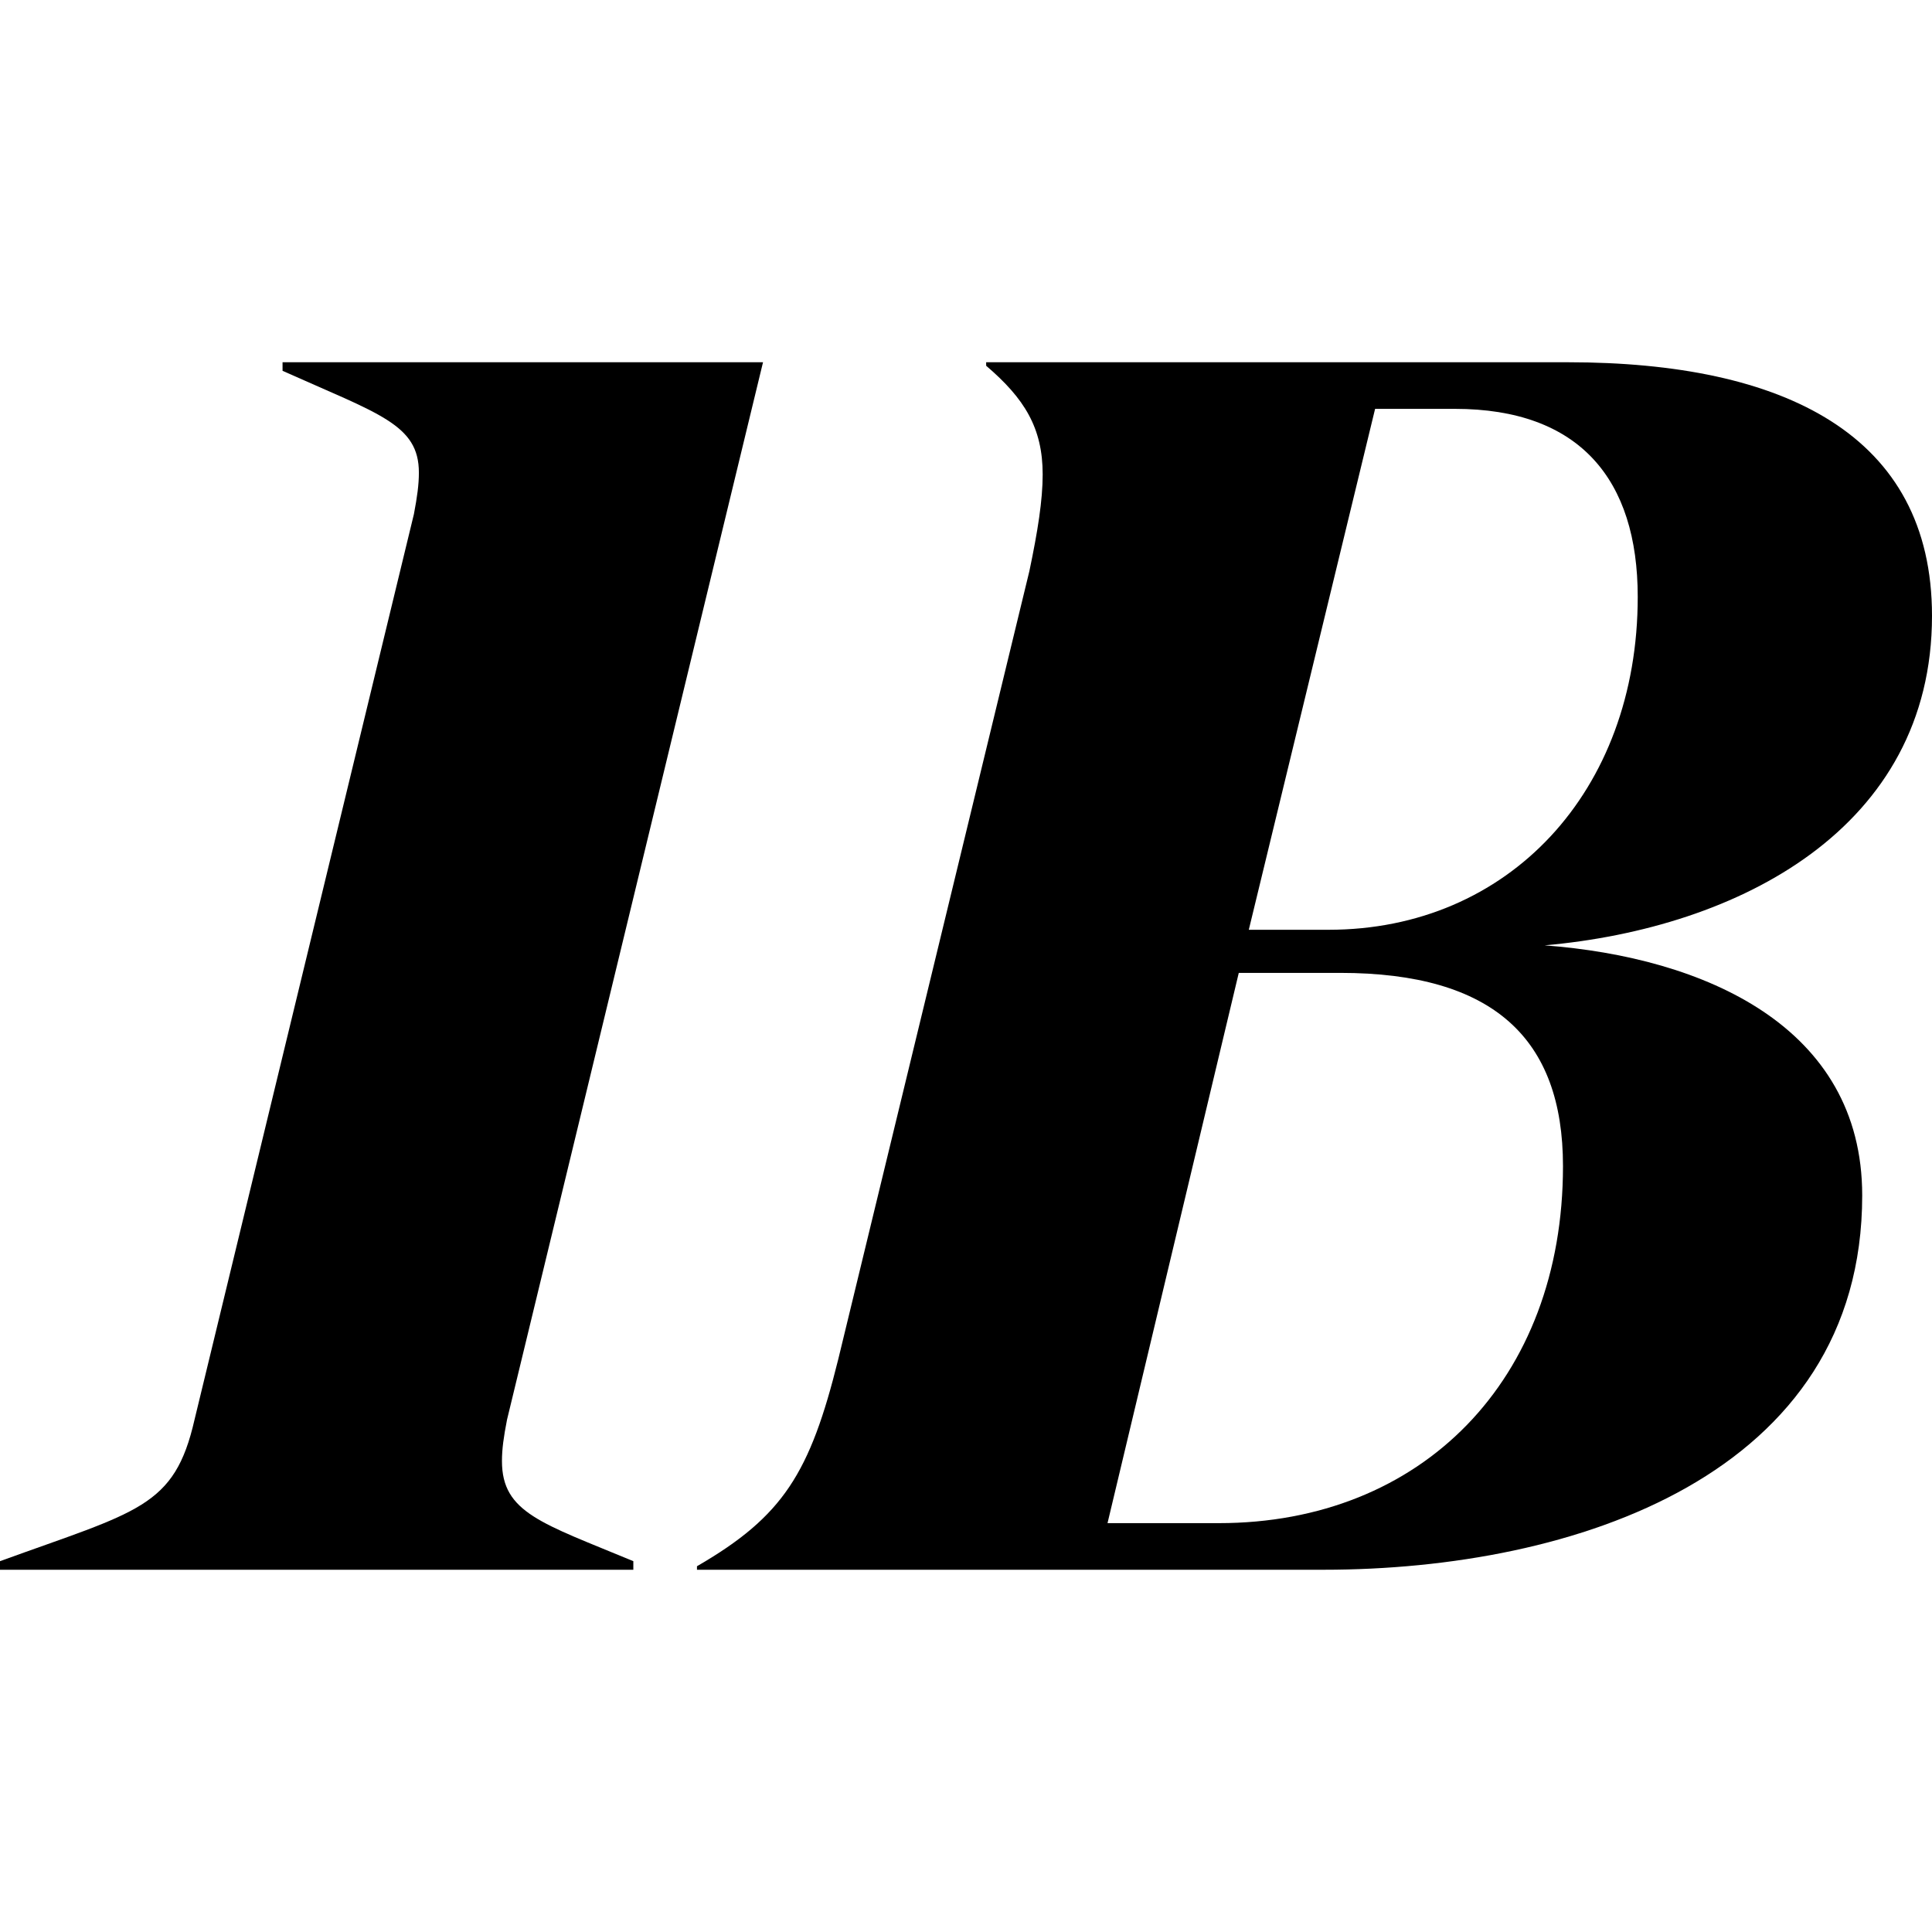
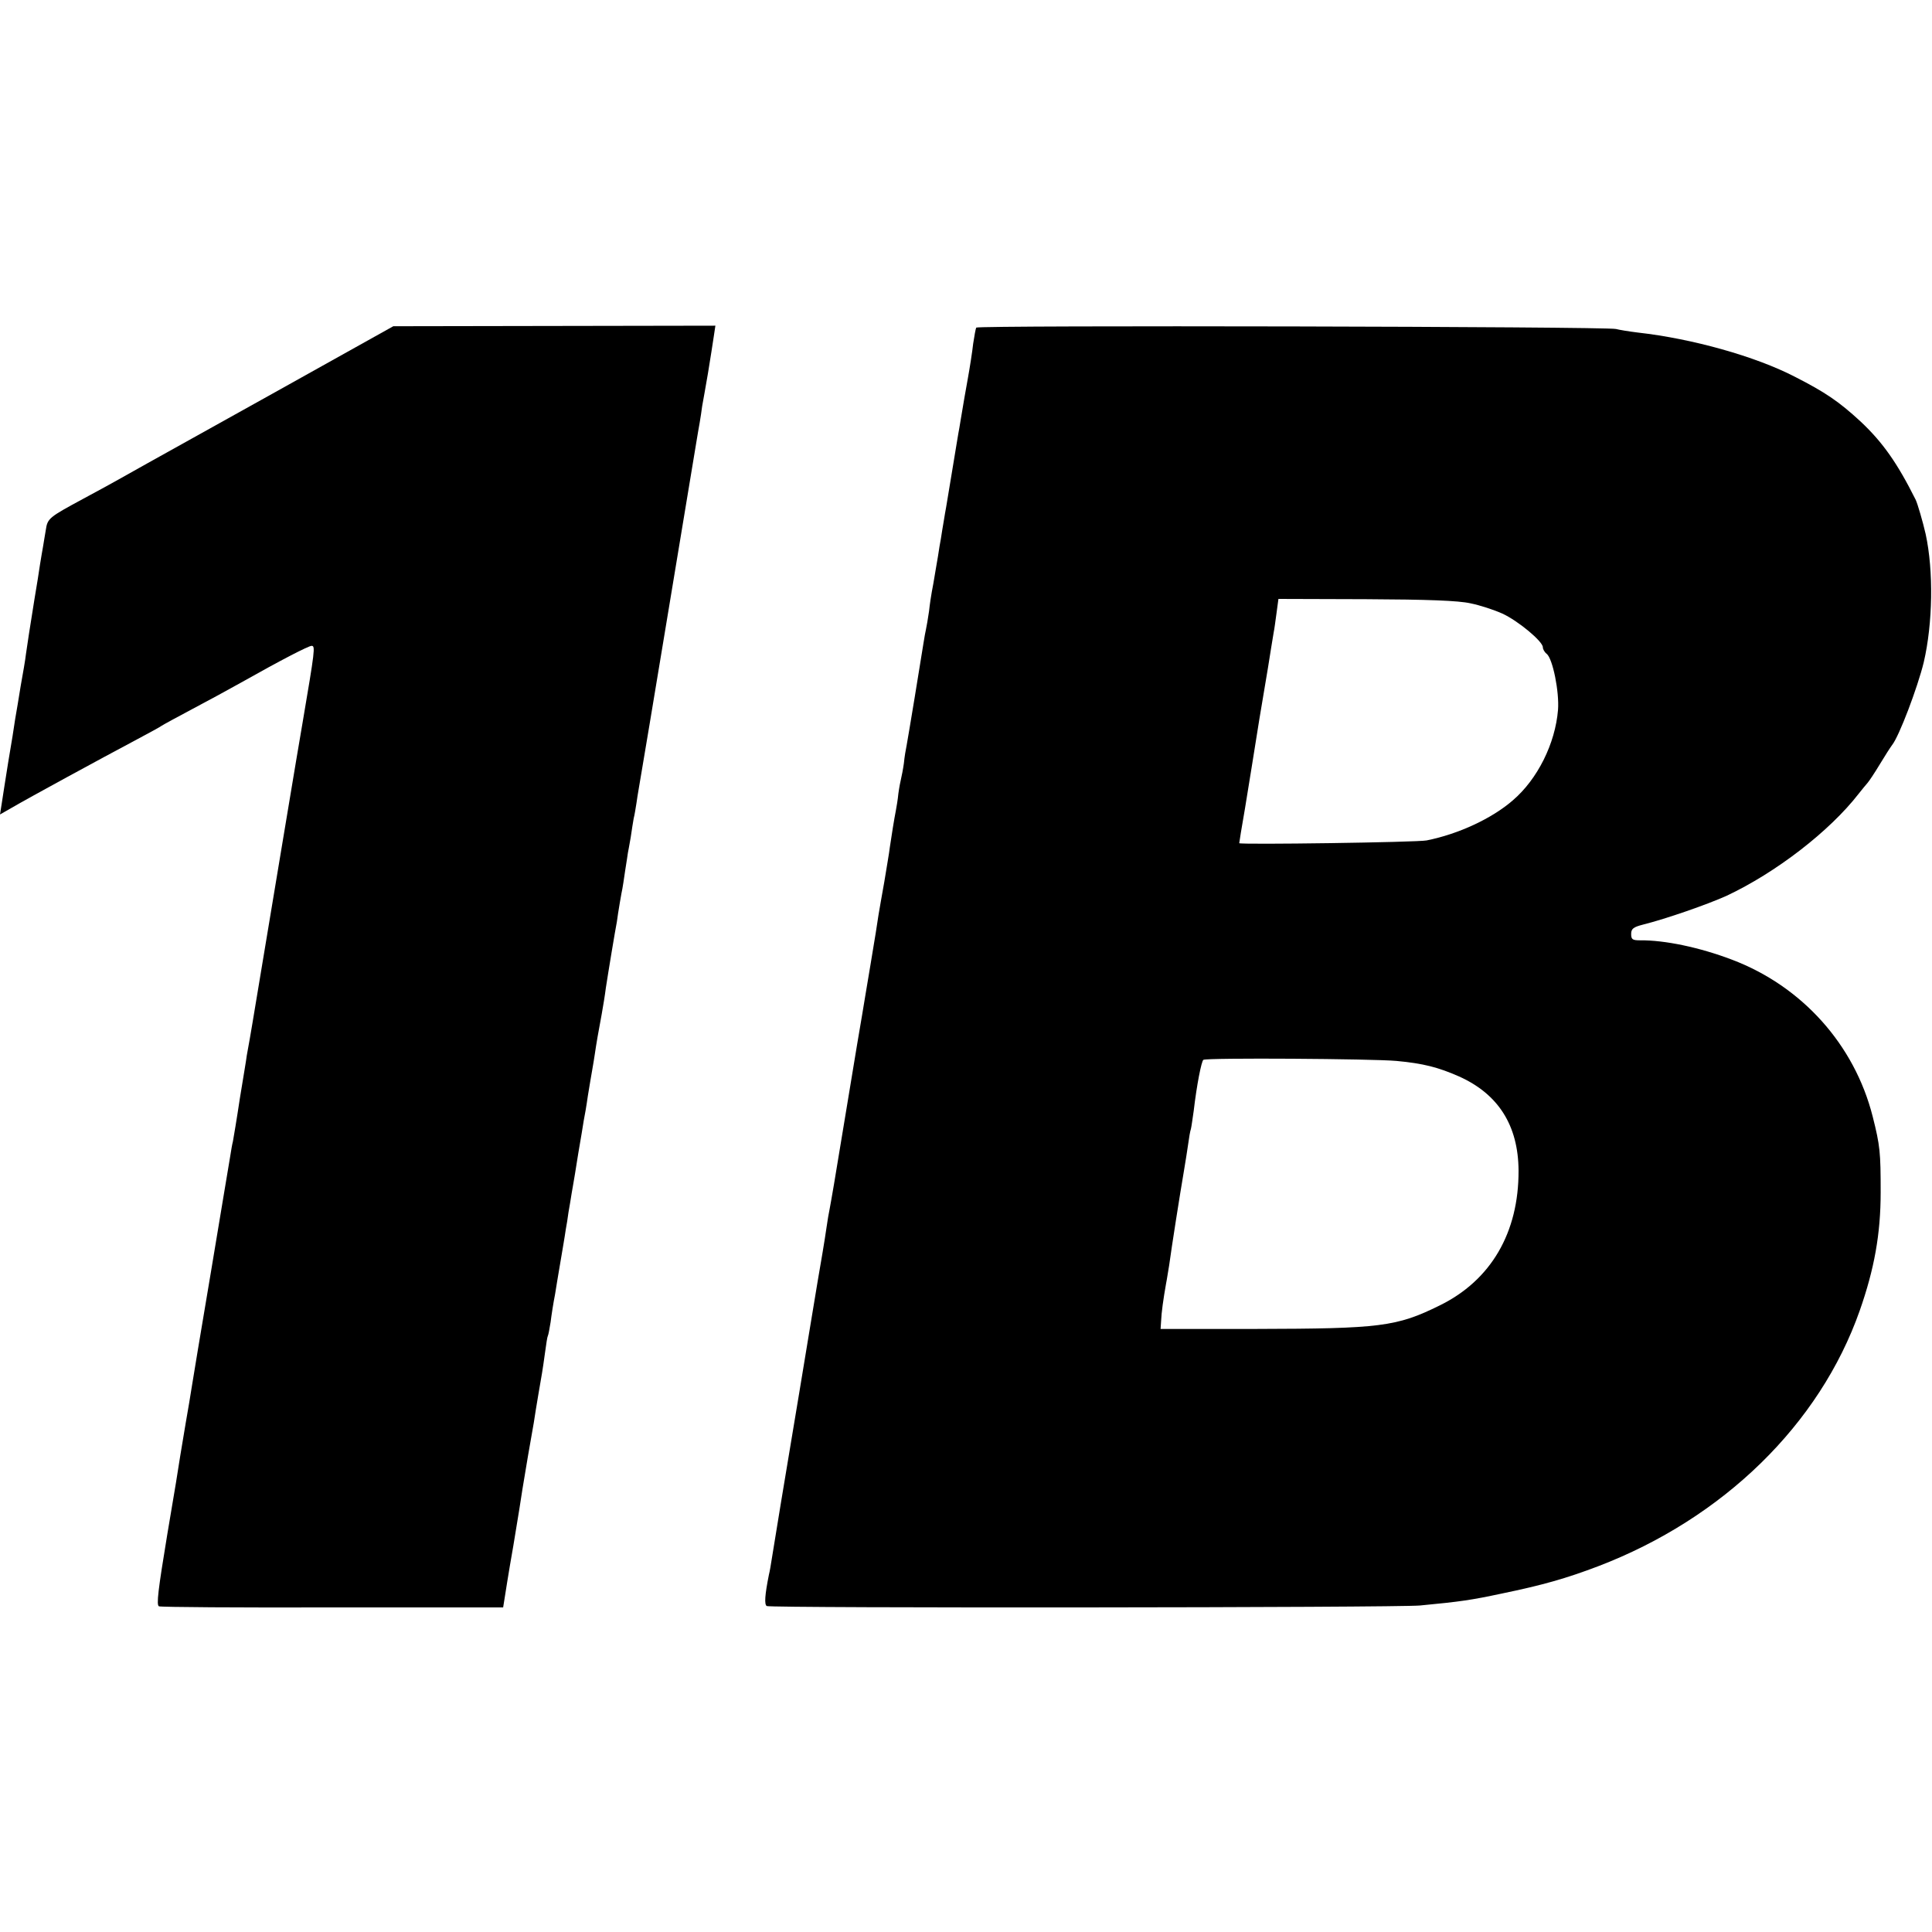
- <svg xmlns="http://www.w3.org/2000/svg" viewBox="0 0 16 16">
-   <path d="M5.245 13V12.929C4.488 12.614 4.157 12.529 4.157 12.1C4.157 12 4.171 11.9 4.199 11.757L6.319 3H2.34V3.071C3.139 3.429 3.469 3.514 3.469 3.914C3.469 4.014 3.455 4.114 3.428 4.257L1.611 11.757C1.445 12.486 1.143 12.514 0 12.929V13H5.245Z" />
-   <path d="M10.961 13C13.04 13 15.422 12.214 15.422 9.9C15.422 8.5 14.114 7.929 12.792 7.829C14.403 7.686 16 6.857 16 5.1C16 3.6 14.775 3 12.985 3H8.167V3.029C8.484 3.3 8.635 3.543 8.635 3.929C8.635 4.143 8.594 4.4 8.525 4.729L6.942 11.257C6.708 12.2 6.487 12.557 5.772 12.971V13H10.961ZM10.342 7.7L11.388 3.386H12.049C13.082 3.386 13.563 3.971 13.563 4.943C13.563 6.557 12.49 7.7 11.003 7.7H10.342ZM9.172 12.614L10.259 8.057H11.099C12.366 8.057 12.944 8.6 12.944 9.657C12.944 11.429 11.774 12.614 10.094 12.614H9.172Z" />
+ <svg xmlns="http://www.w3.org/2000/svg" version="1.0" width="700pt" height="700pt" viewBox="0 0 700 700" preserveAspectRatio="xMidYMid meet">
+   <g transform="translate(0,700) scale(0.1,-0.1)" fill="#000000" stroke="none">
+     <path d="M995 5578 c-521 -290 -521 -290 -565 -315 -19 -11 -78 -43 -130 -71 -122 -66 -128 -70 -134 -112 -3 -19 -8 -46 -10 -60 -3 -14 -7 -43 -11 -65 -3 -22 -12 -78 -20 -125 -18 -112 -25 -158 -31 -200 -2 -19 -11 -71 -19 -115 -7 -44 -16 -98 -20 -120 -3 -22 -14 -92 -25 -155 -10 -63 -21 -132 -24 -153 l-6 -38 42 24 c65 38 317 175 458 250 41 22 80 43 85 47 6 4 55 31 110 60 55 29 134 72 175 95 149 84 248 135 259 135 14 0 12 -15 -33 -280 -4 -19 -132 -791 -181 -1085 -5 -30 -14 -83 -21 -120 -1 -11 -13 -81 -25 -155 -11 -74 -23 -144 -25 -155 -3 -11 -7 -36 -10 -55 -3 -19 -35 -208 -70 -420 -36 -212 -67 -401 -70 -420 -3 -19 -12 -75 -21 -125 -8 -49 -17 -103 -20 -120 -2 -16 -23 -145 -47 -285 -33 -200 -40 -256 -30 -260 7 -3 291 -5 630 -4 l617 0 4 25 c2 13 16 103 33 199 16 96 31 189 33 205 3 17 12 71 20 120 9 50 18 104 21 120 7 48 26 158 30 181 2 12 7 45 11 75 4 30 8 56 10 59 2 3 6 26 10 50 3 25 10 70 16 100 5 30 11 69 14 85 3 17 8 46 11 65 3 19 8 46 10 60 2 14 6 39 9 55 2 17 7 47 11 69 3 21 8 48 10 60 2 11 11 64 19 116 9 52 18 106 20 120 3 14 10 54 15 90 6 36 13 79 16 95 3 17 7 41 9 55 5 35 14 87 25 145 5 28 12 70 15 95 4 25 13 83 21 130 8 47 16 96 19 110 4 32 18 113 20 120 1 3 5 32 10 65 5 33 10 62 10 65 1 3 5 28 10 55 4 28 9 59 11 70 3 11 7 36 10 55 5 36 11 66 18 110 4 19 176 1060 201 1210 2 14 7 40 10 58 3 17 7 44 9 60 3 15 12 68 21 119 8 51 18 110 21 133 l6 40 -584 -1 -583 -1 -430 -240z" />
+     <path d="M3537 5813 c-2 -4 -7 -31 -11 -58 -3 -28 -12 -86 -20 -130 -8 -44 -17 -96 -20 -115 -3 -19 -8 -46 -10 -60 -3 -14 -14 -83 -26 -155 -12 -71 -23 -141 -26 -155 -2 -14 -7 -41 -10 -60 -3 -19 -7 -46 -10 -60 -2 -14 -8 -52 -14 -85 -5 -33 -12 -69 -14 -80 -2 -11 -7 -42 -10 -70 -4 -27 -9 -57 -11 -65 -2 -8 -6 -31 -9 -50 -9 -59 -56 -344 -61 -370 -3 -14 -8 -43 -10 -65 -3 -22 -8 -47 -10 -55 -2 -8 -7 -33 -10 -55 -2 -22 -7 -50 -9 -61 -6 -30 -16 -93 -22 -134 -2 -19 -12 -75 -20 -125 -9 -49 -18 -103 -21 -120 -2 -16 -15 -97 -29 -180 -14 -82 -27 -163 -30 -180 -3 -16 -28 -165 -55 -330 -50 -305 -55 -331 -63 -375 -3 -14 -8 -43 -11 -65 -3 -22 -10 -65 -15 -95 -13 -73 -16 -95 -51 -305 -34 -207 -38 -230 -53 -320 -21 -125 -76 -457 -80 -485 -3 -19 -7 -44 -10 -55 -15 -75 -17 -108 -8 -114 13 -8 2284 -6 2367 2 148 14 187 20 295 43 150 31 234 55 350 99 453 173 803 514 948 926 53 151 76 278 76 429 0 145 -2 168 -29 275 -66 260 -256 472 -510 568 -118 45 -245 71 -332 70 -28 0 -33 3 -33 23 0 19 8 25 43 34 84 21 233 73 302 104 179 84 374 234 480 371 11 14 25 31 32 39 6 7 26 37 44 67 18 30 38 61 44 69 26 32 93 210 115 300 33 141 36 332 7 465 -10 44 -29 109 -36 124 -67 134 -120 209 -200 284 -78 72 -128 106 -238 162 -143 74 -372 138 -568 160 -33 4 -69 10 -80 13 -32 9 -2313 14 -2318 5z m1791 -999 c35 -7 86 -24 115 -37 57 -26 147 -101 147 -122 0 -7 6 -18 14 -24 22 -18 46 -138 41 -203 -10 -122 -74 -251 -164 -328 -76 -66 -197 -122 -312 -145 -34 -7 -679 -16 -679 -10 0 2 9 59 21 127 11 68 22 134 24 148 2 14 15 93 28 175 14 83 28 166 31 185 7 46 18 111 21 130 2 8 6 39 10 68 l7 52 317 -1 c222 -1 335 -5 379 -15z m-268 -1658 c97 -9 151 -23 226 -56 143 -64 215 -178 216 -341 1 -225 -100 -398 -286 -489 -156 -77 -215 -84 -666 -85 l-345 0 2 30 c1 28 8 79 18 135 3 14 7 43 11 65 10 73 38 251 54 345 5 30 12 73 15 95 3 22 7 47 10 55 2 8 6 38 10 65 11 94 28 180 35 185 12 8 614 4 700 -4z" />
+   </g>
</svg>
